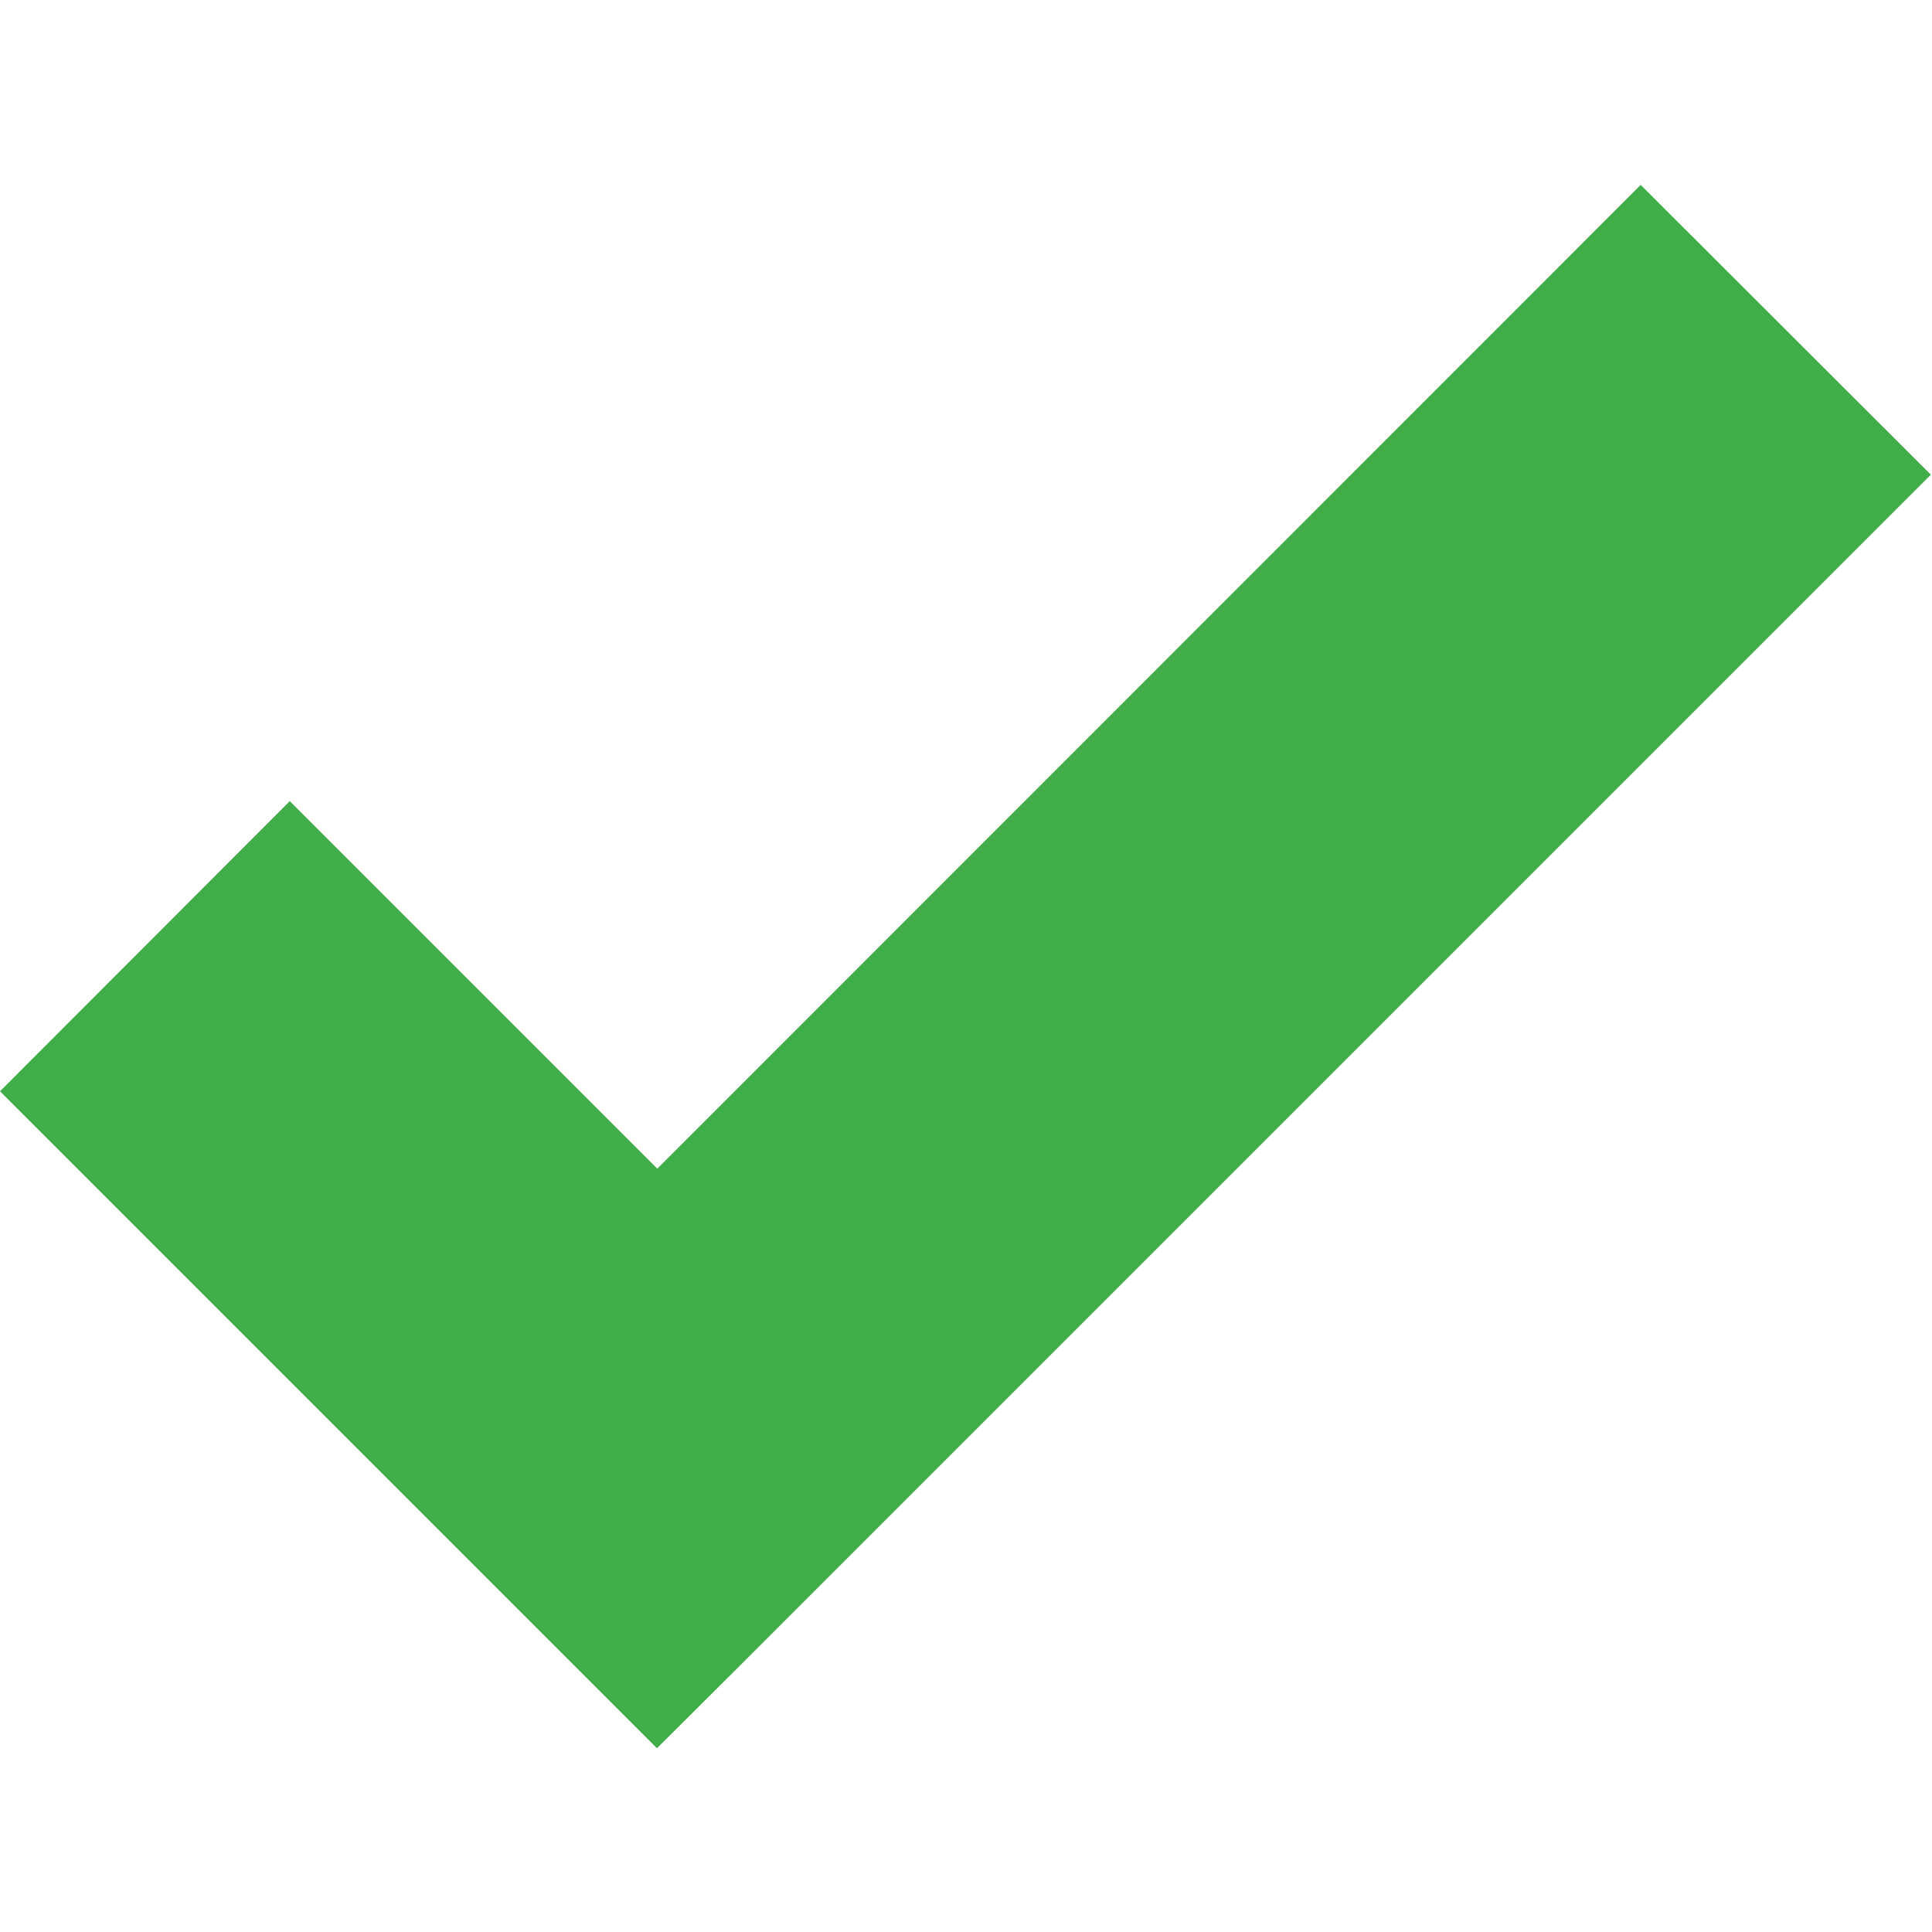
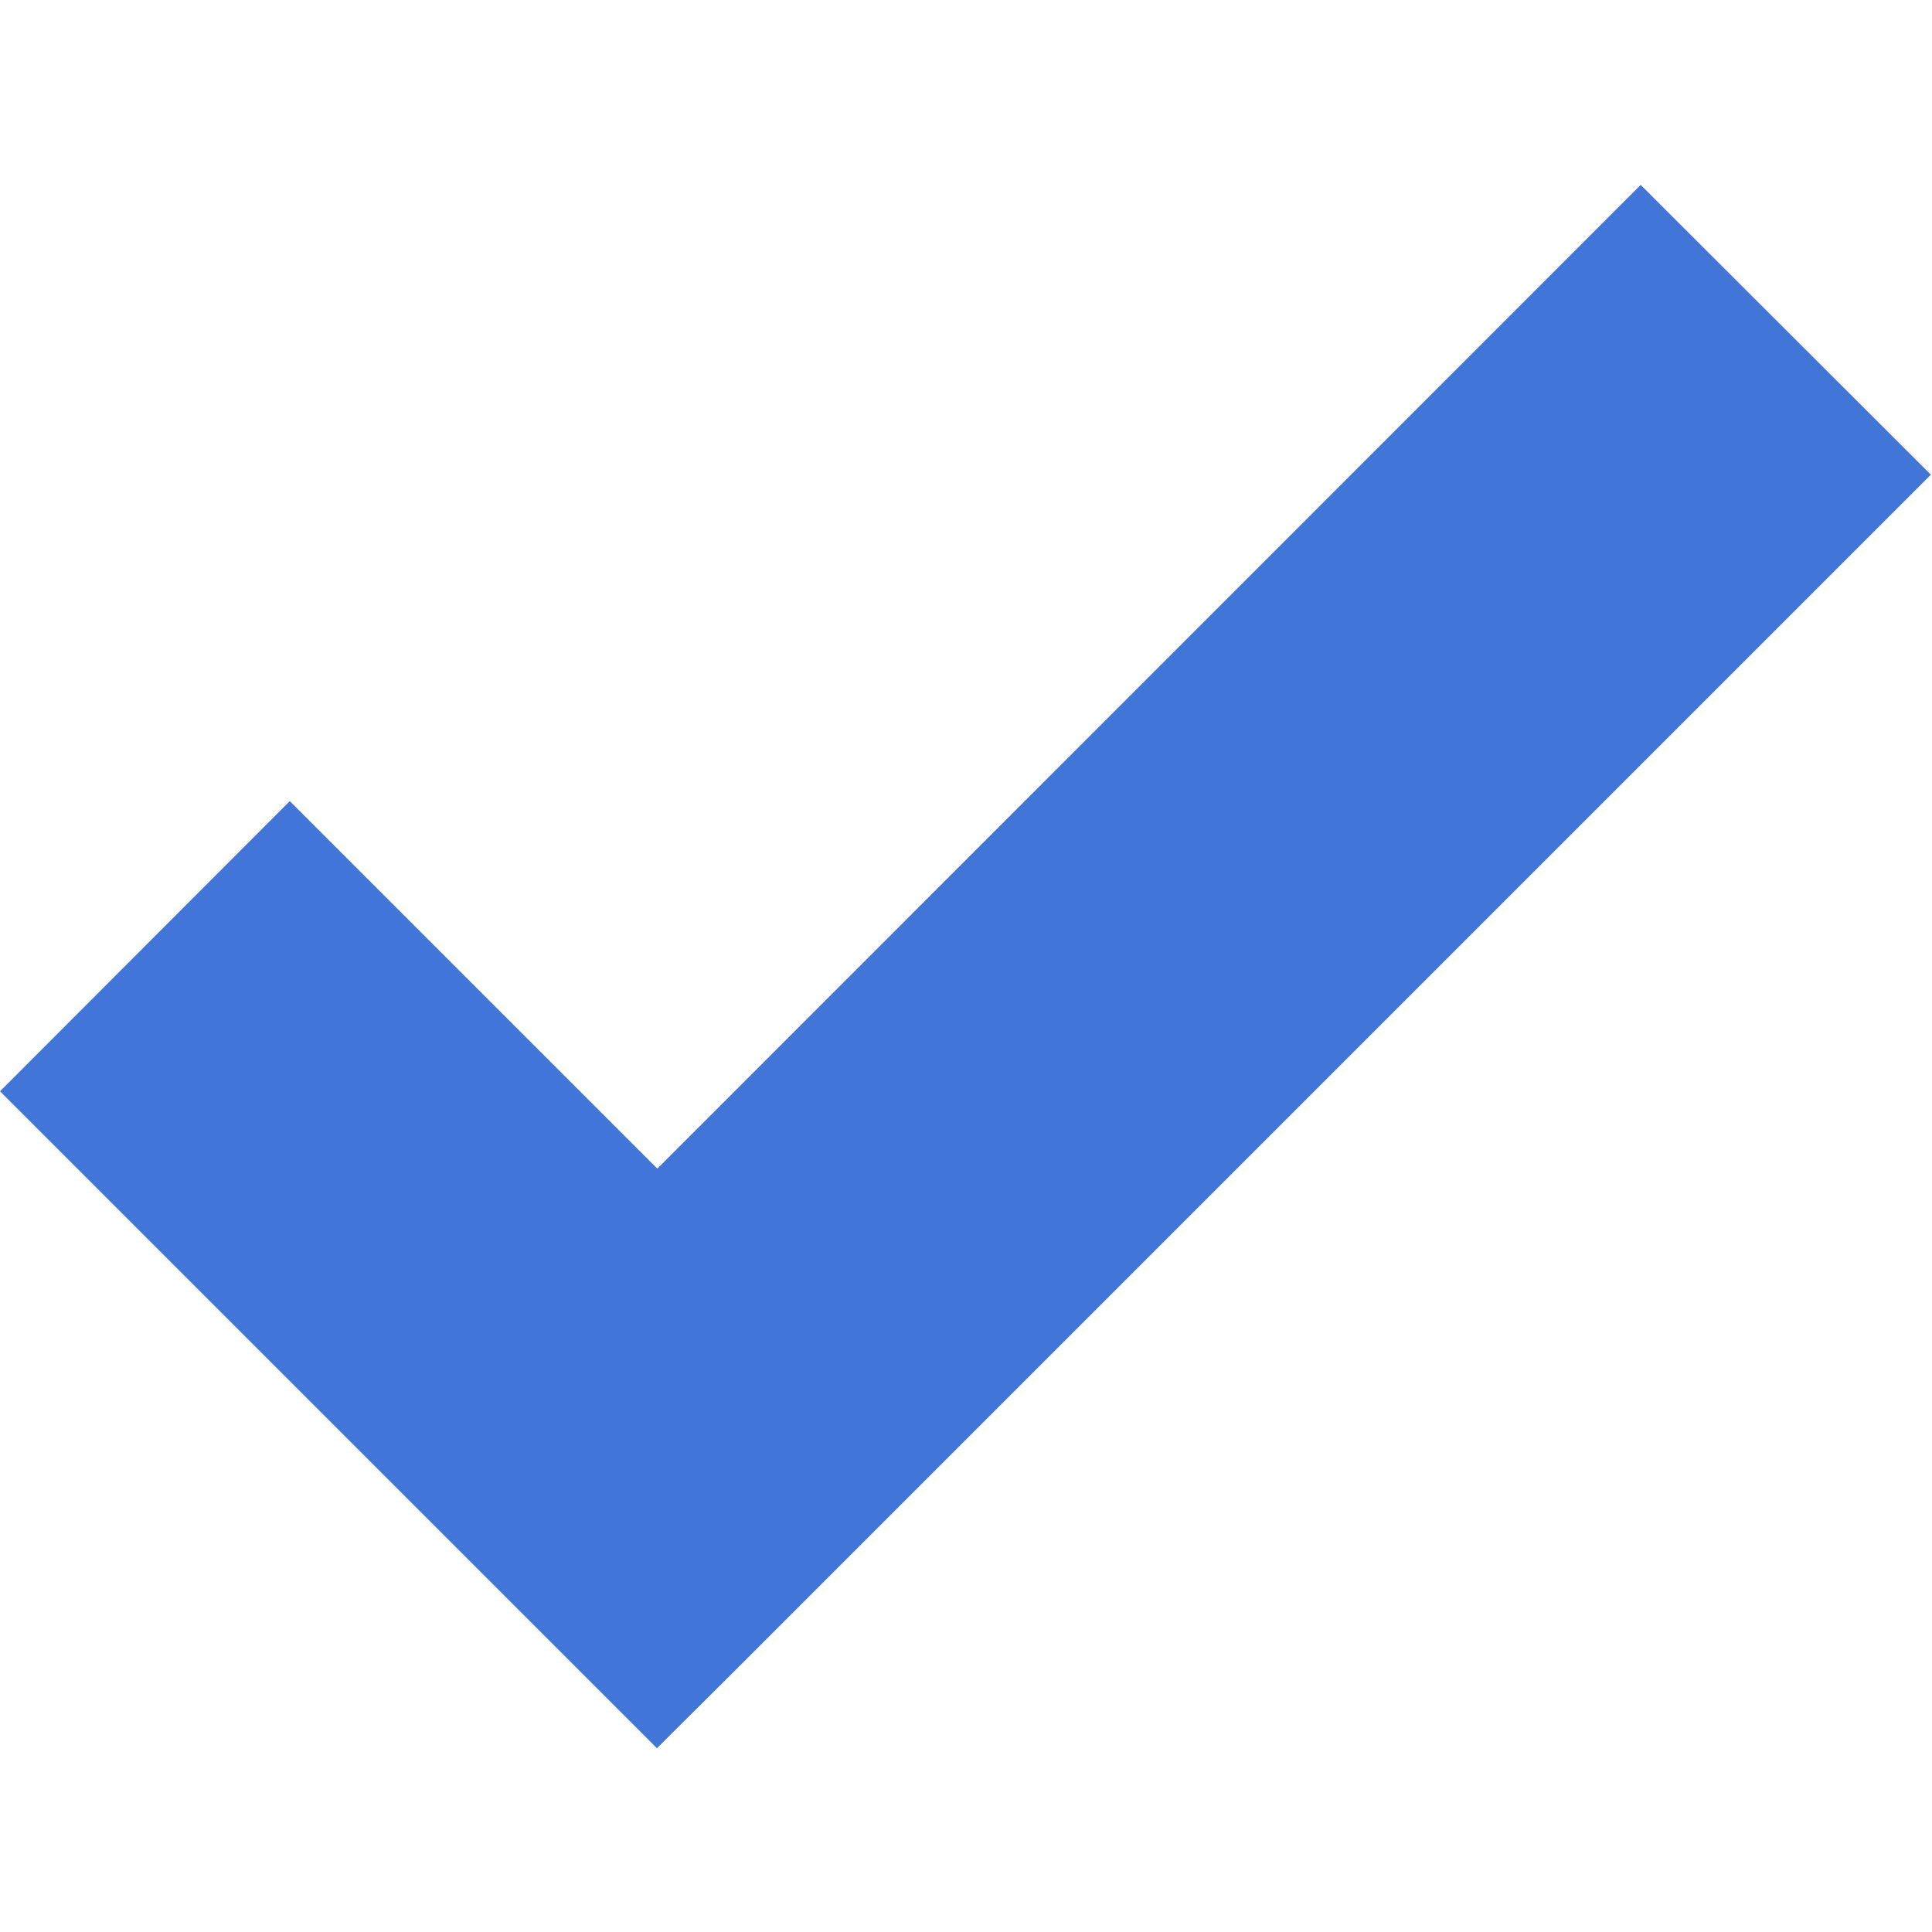
<svg xmlns="http://www.w3.org/2000/svg" id="Layer_1" style="enable-background:new 0 0 512 512;" version="1.1" viewBox="0 0 512 512" xml:space="preserve">
  <style type="text/css">
- 	.st0{fill:#41AD49;}
+ 	.st0{fill:#4275d8;}
</style>
  <g>
    <polygon class="st0" points="434.8,49 174.2,309.7 76.8,212.3 0,289.2 174.1,463.3 196.6,440.9 196.6,440.9 511.7,125.8 434.8,49     " />
  </g>
</svg>
